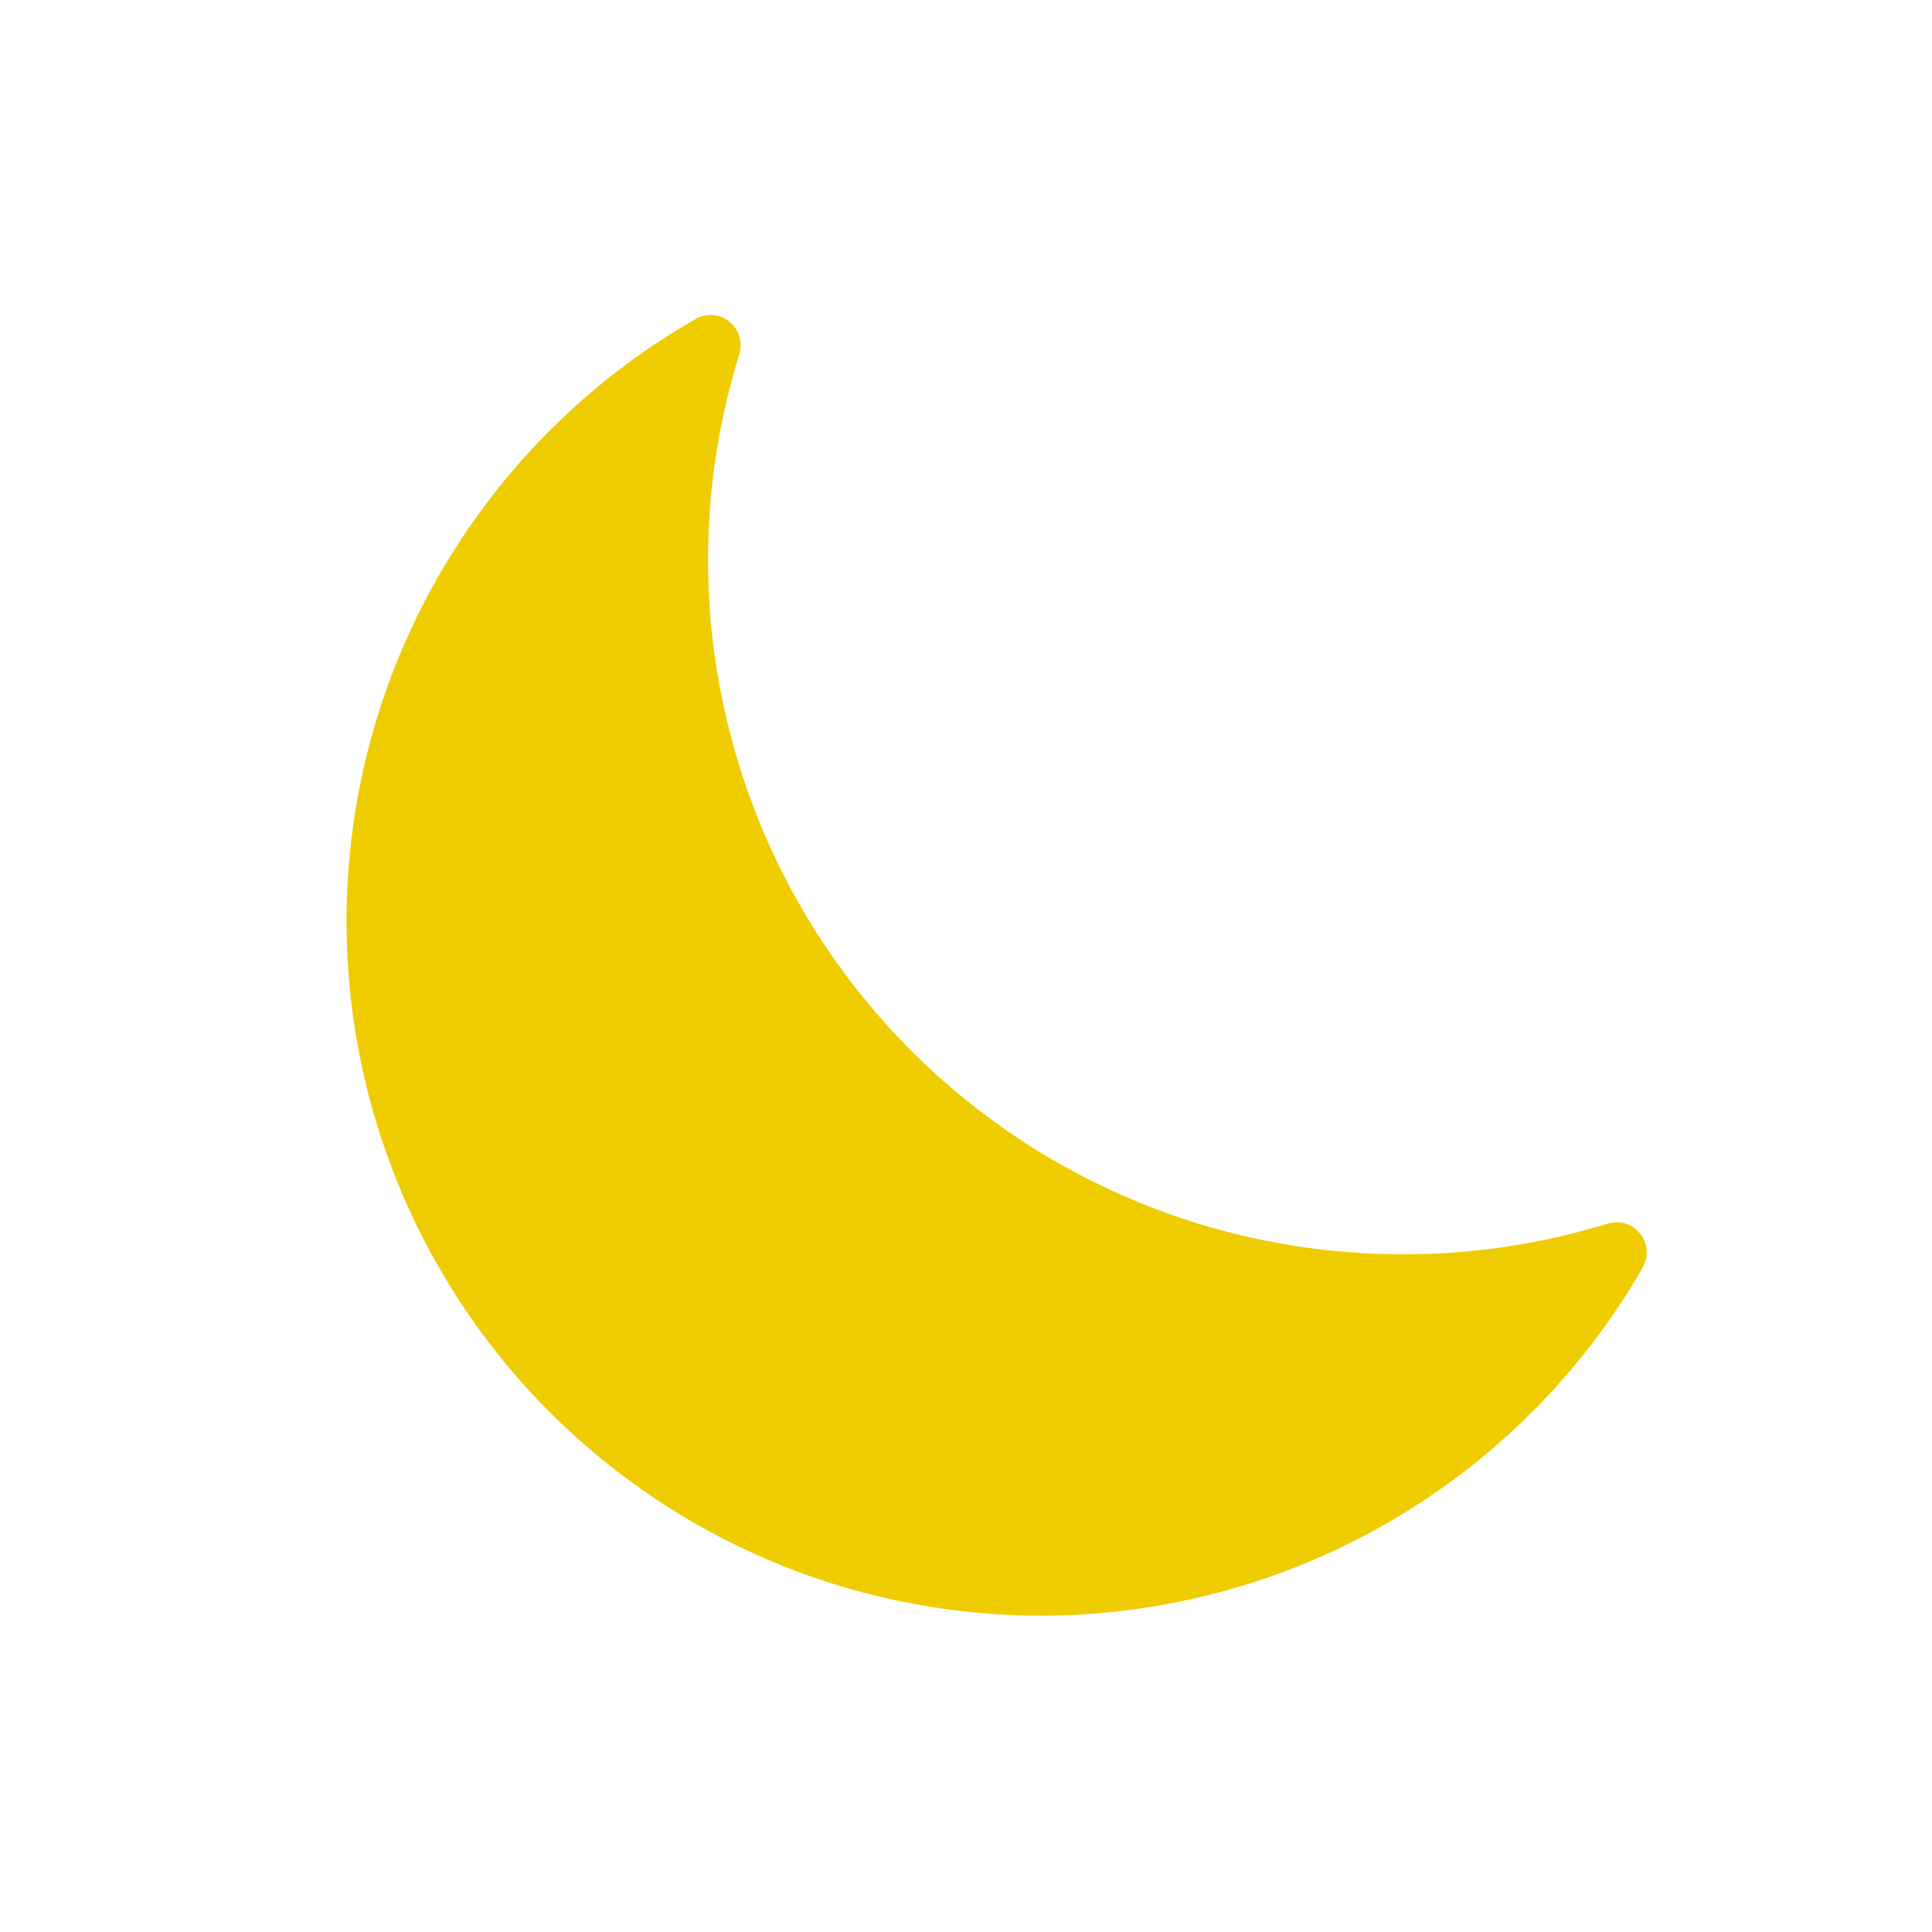
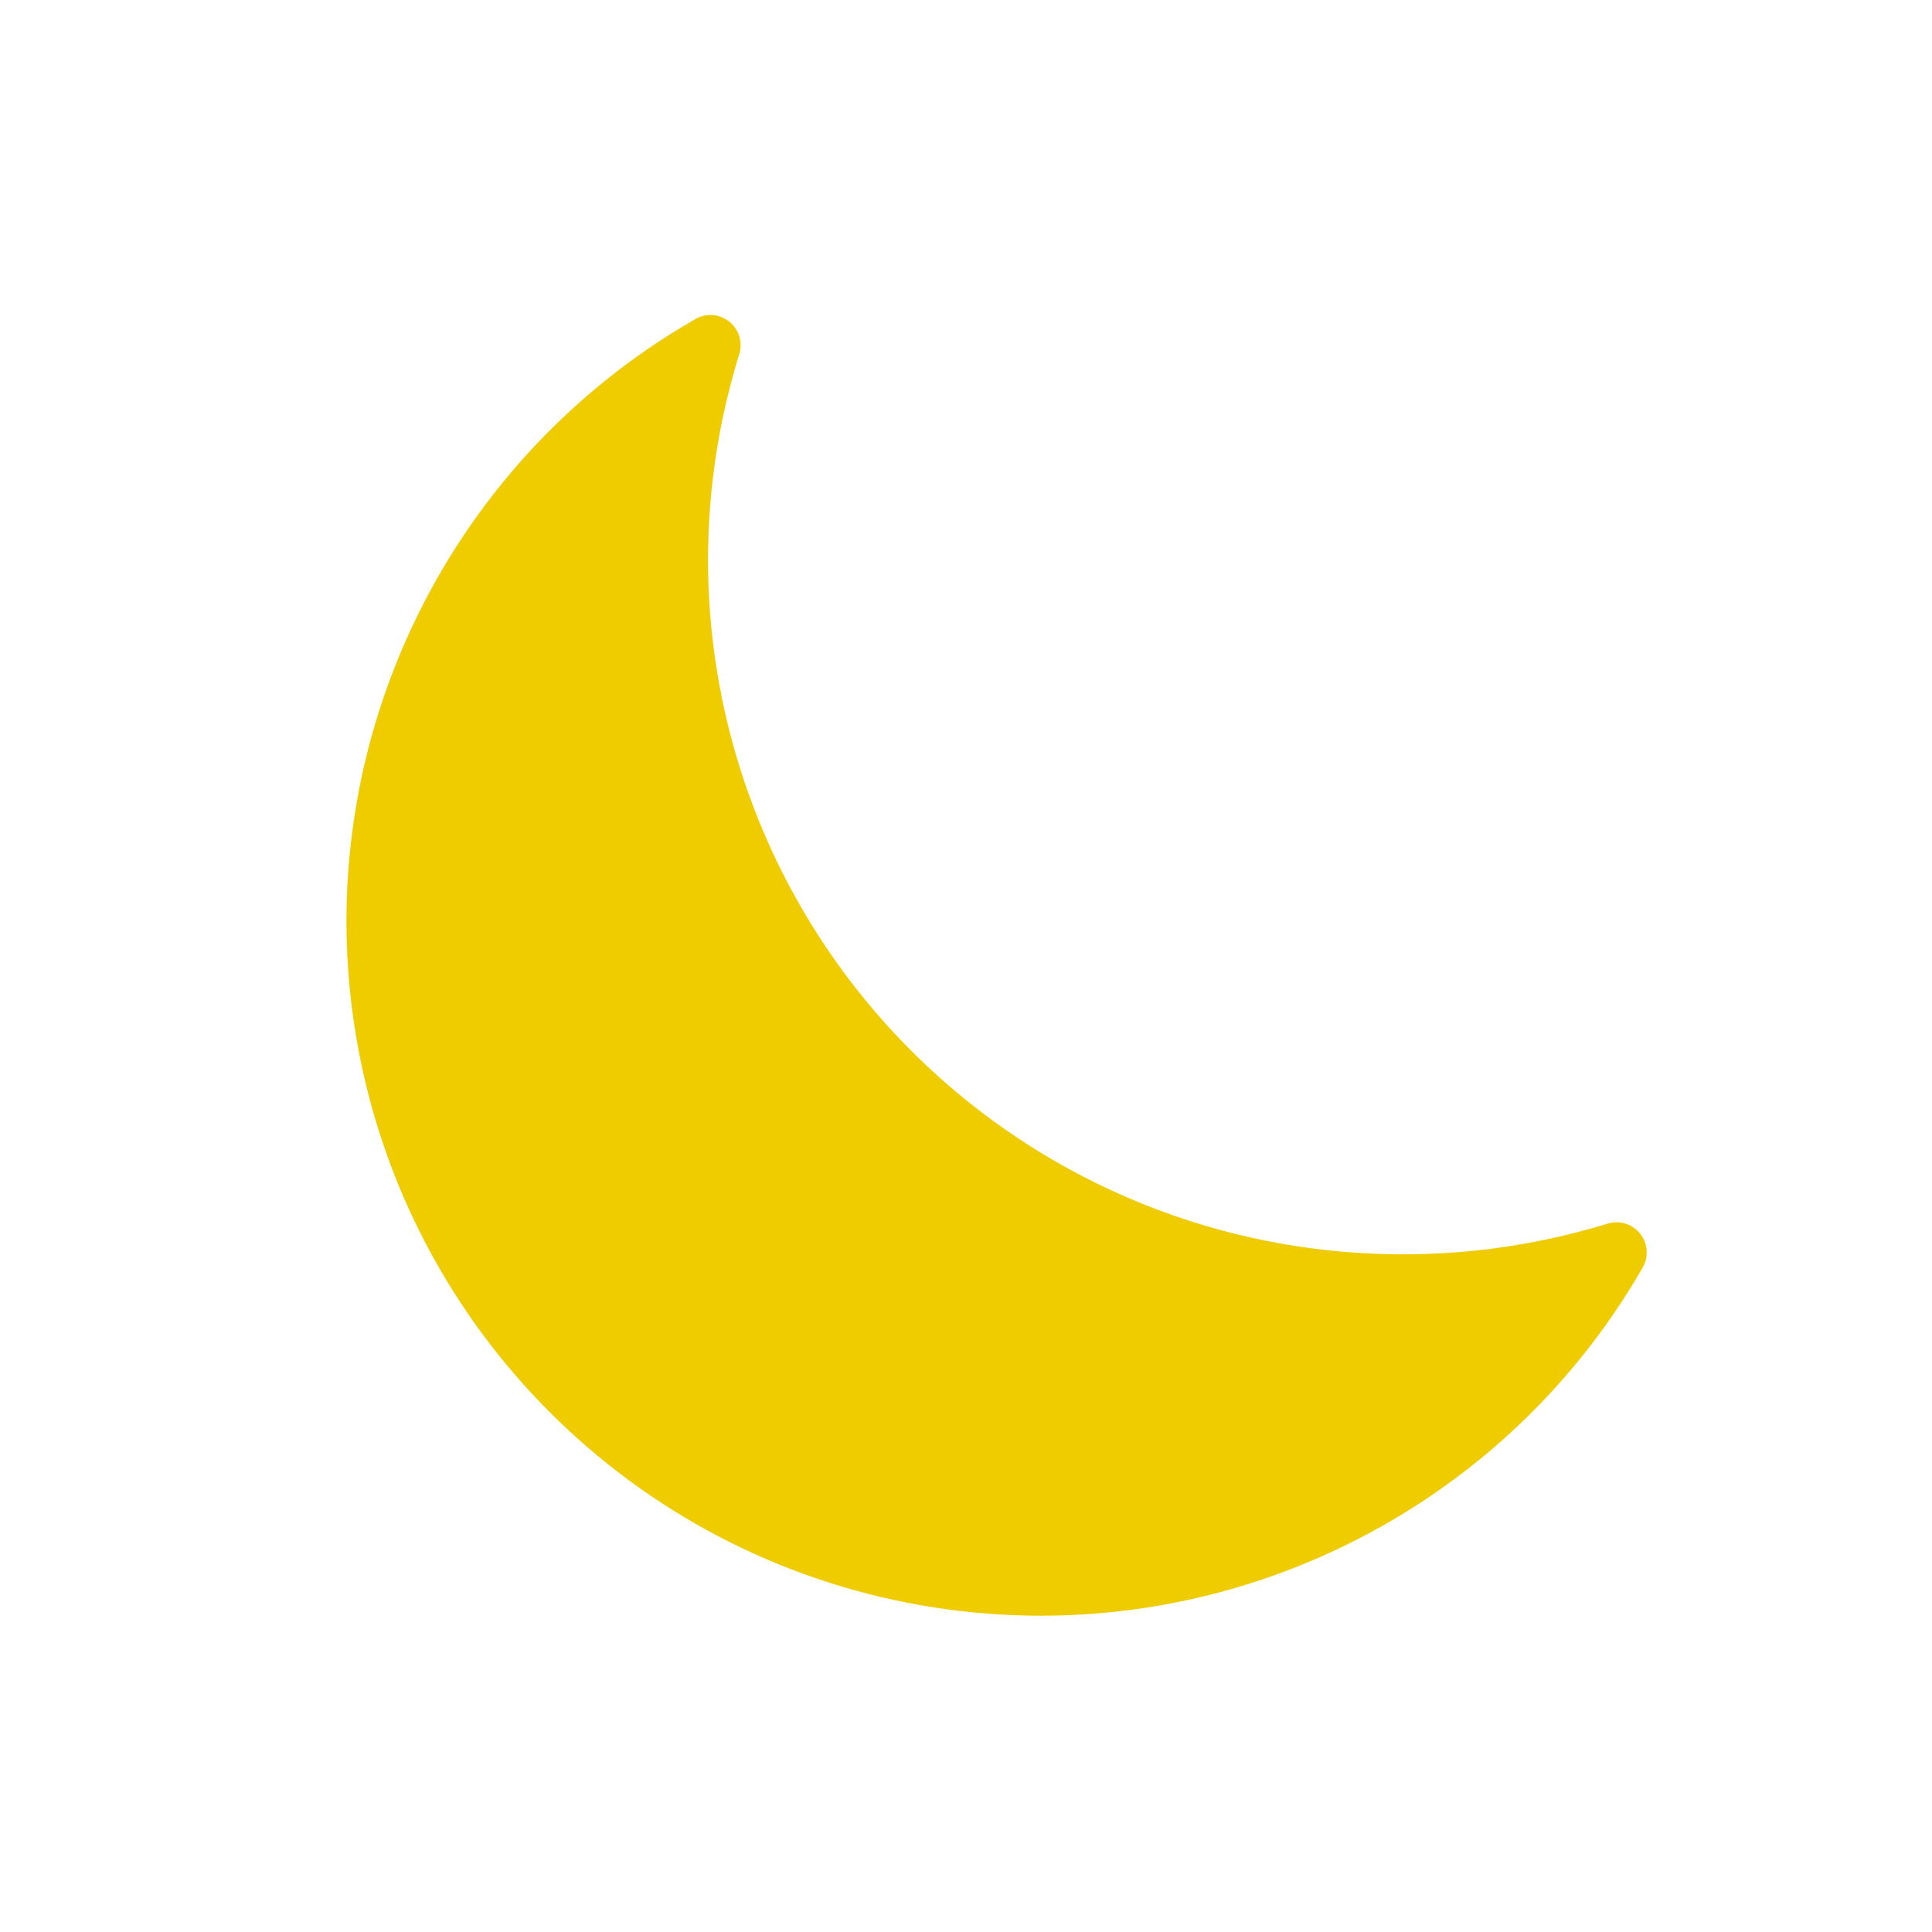
- <svg xmlns="http://www.w3.org/2000/svg" width="86" height="86" viewBox="0 0 86 86" fill="none">
-   <path d="M59.851 55.725C55.241 55.34 50.777 53.925 46.787 51.585C42.798 49.245 39.384 46.038 36.798 42.203C34.213 38.368 32.521 34.001 31.848 29.425C31.174 24.849 31.537 20.18 32.908 15.762C32.989 15.5 32.988 15.219 32.904 14.957C32.821 14.695 32.659 14.466 32.441 14.299C32.223 14.132 31.959 14.036 31.684 14.024C31.41 14.011 31.138 14.084 30.906 14.23C26.796 16.598 23.286 19.88 20.648 23.822C18.009 27.763 16.314 32.26 15.692 36.962C15.071 41.664 15.54 46.447 17.064 50.939C18.587 55.431 21.124 59.512 24.478 62.866C27.832 66.22 31.913 68.757 36.405 70.28C40.897 71.804 45.679 72.273 50.382 71.651C55.084 71.03 59.581 69.334 63.522 66.696C67.464 64.058 70.746 60.548 73.114 56.438C73.251 56.206 73.316 55.938 73.299 55.669C73.282 55.4 73.185 55.142 73.019 54.929C72.854 54.716 72.629 54.557 72.372 54.474C72.116 54.391 71.84 54.387 71.582 54.462C67.788 55.631 63.806 56.059 59.851 55.725Z" fill="#EFCC00" />
+ <svg xmlns="http://www.w3.org/2000/svg" width="86" height="86" fill="none">
+   <path d="M59.85 55.725a30.906 30.906 0 01-26.942-39.963 1.344 1.344 0 00-2.002-1.532 30.907 30.907 0 1042.208 42.207 1.344 1.344 0 00-1.532-1.975 30.986 30.986 0 01-11.731 1.263z" fill="#EFCC00" />
</svg>
